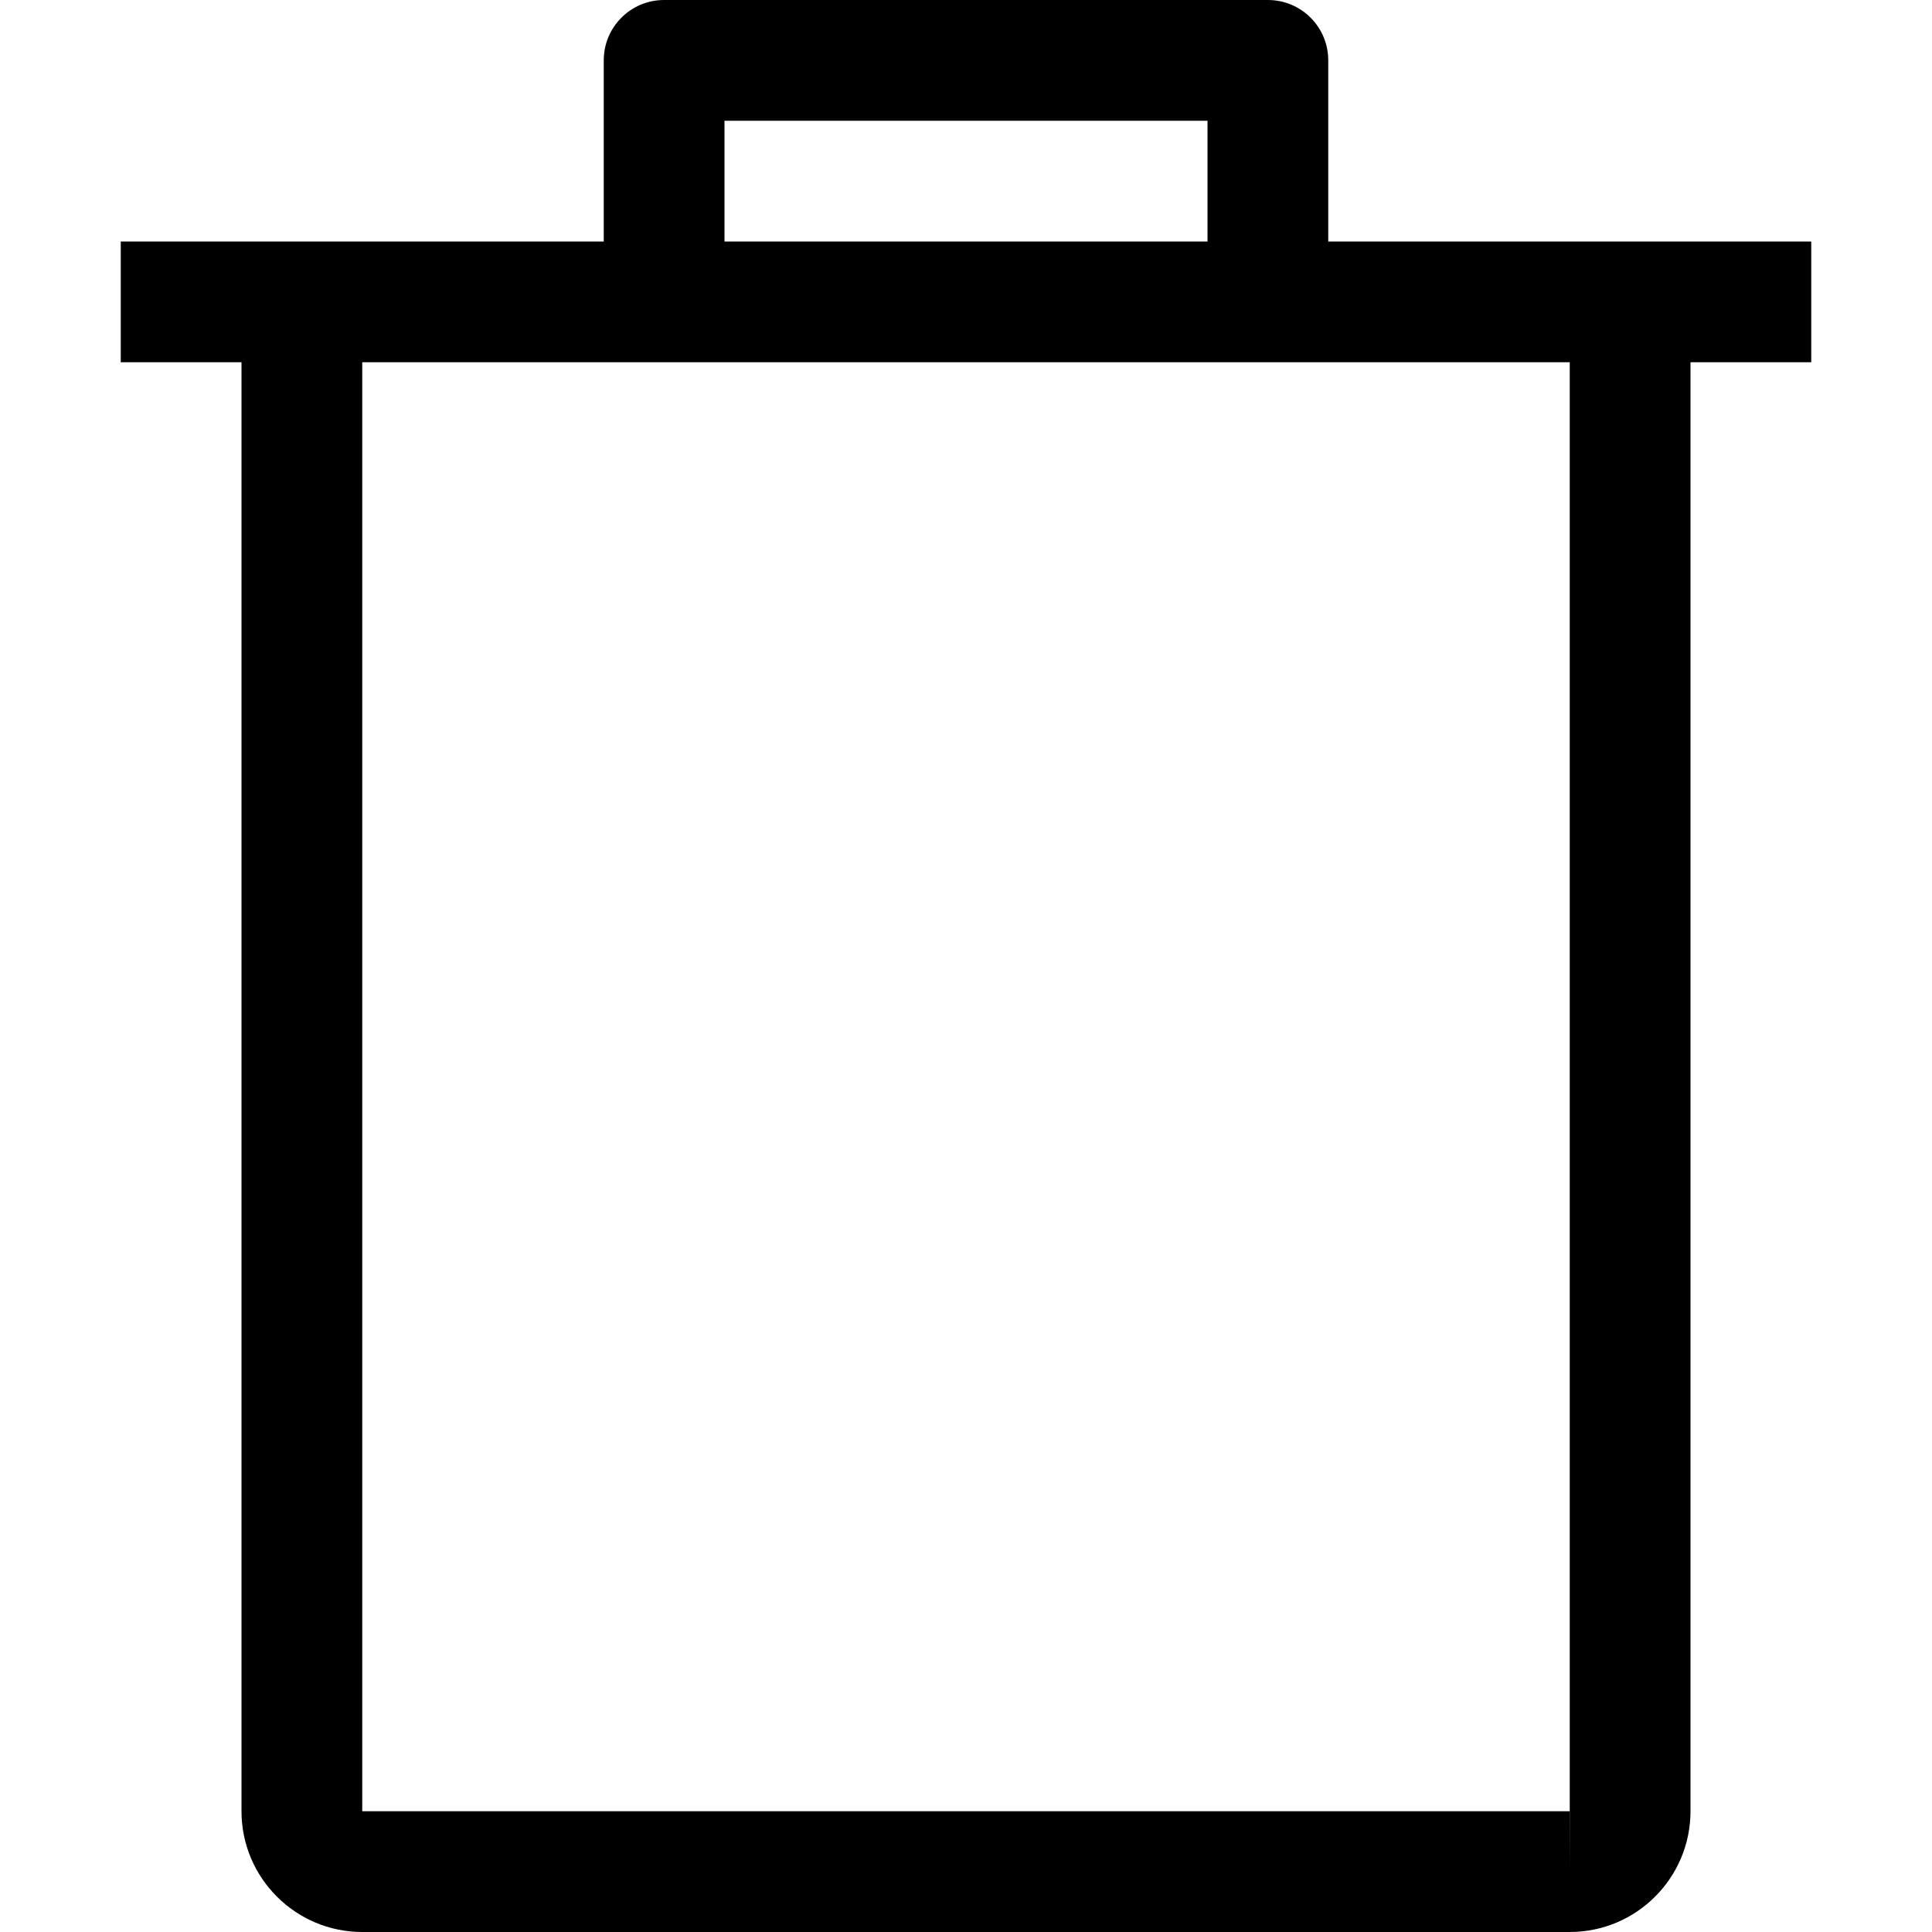
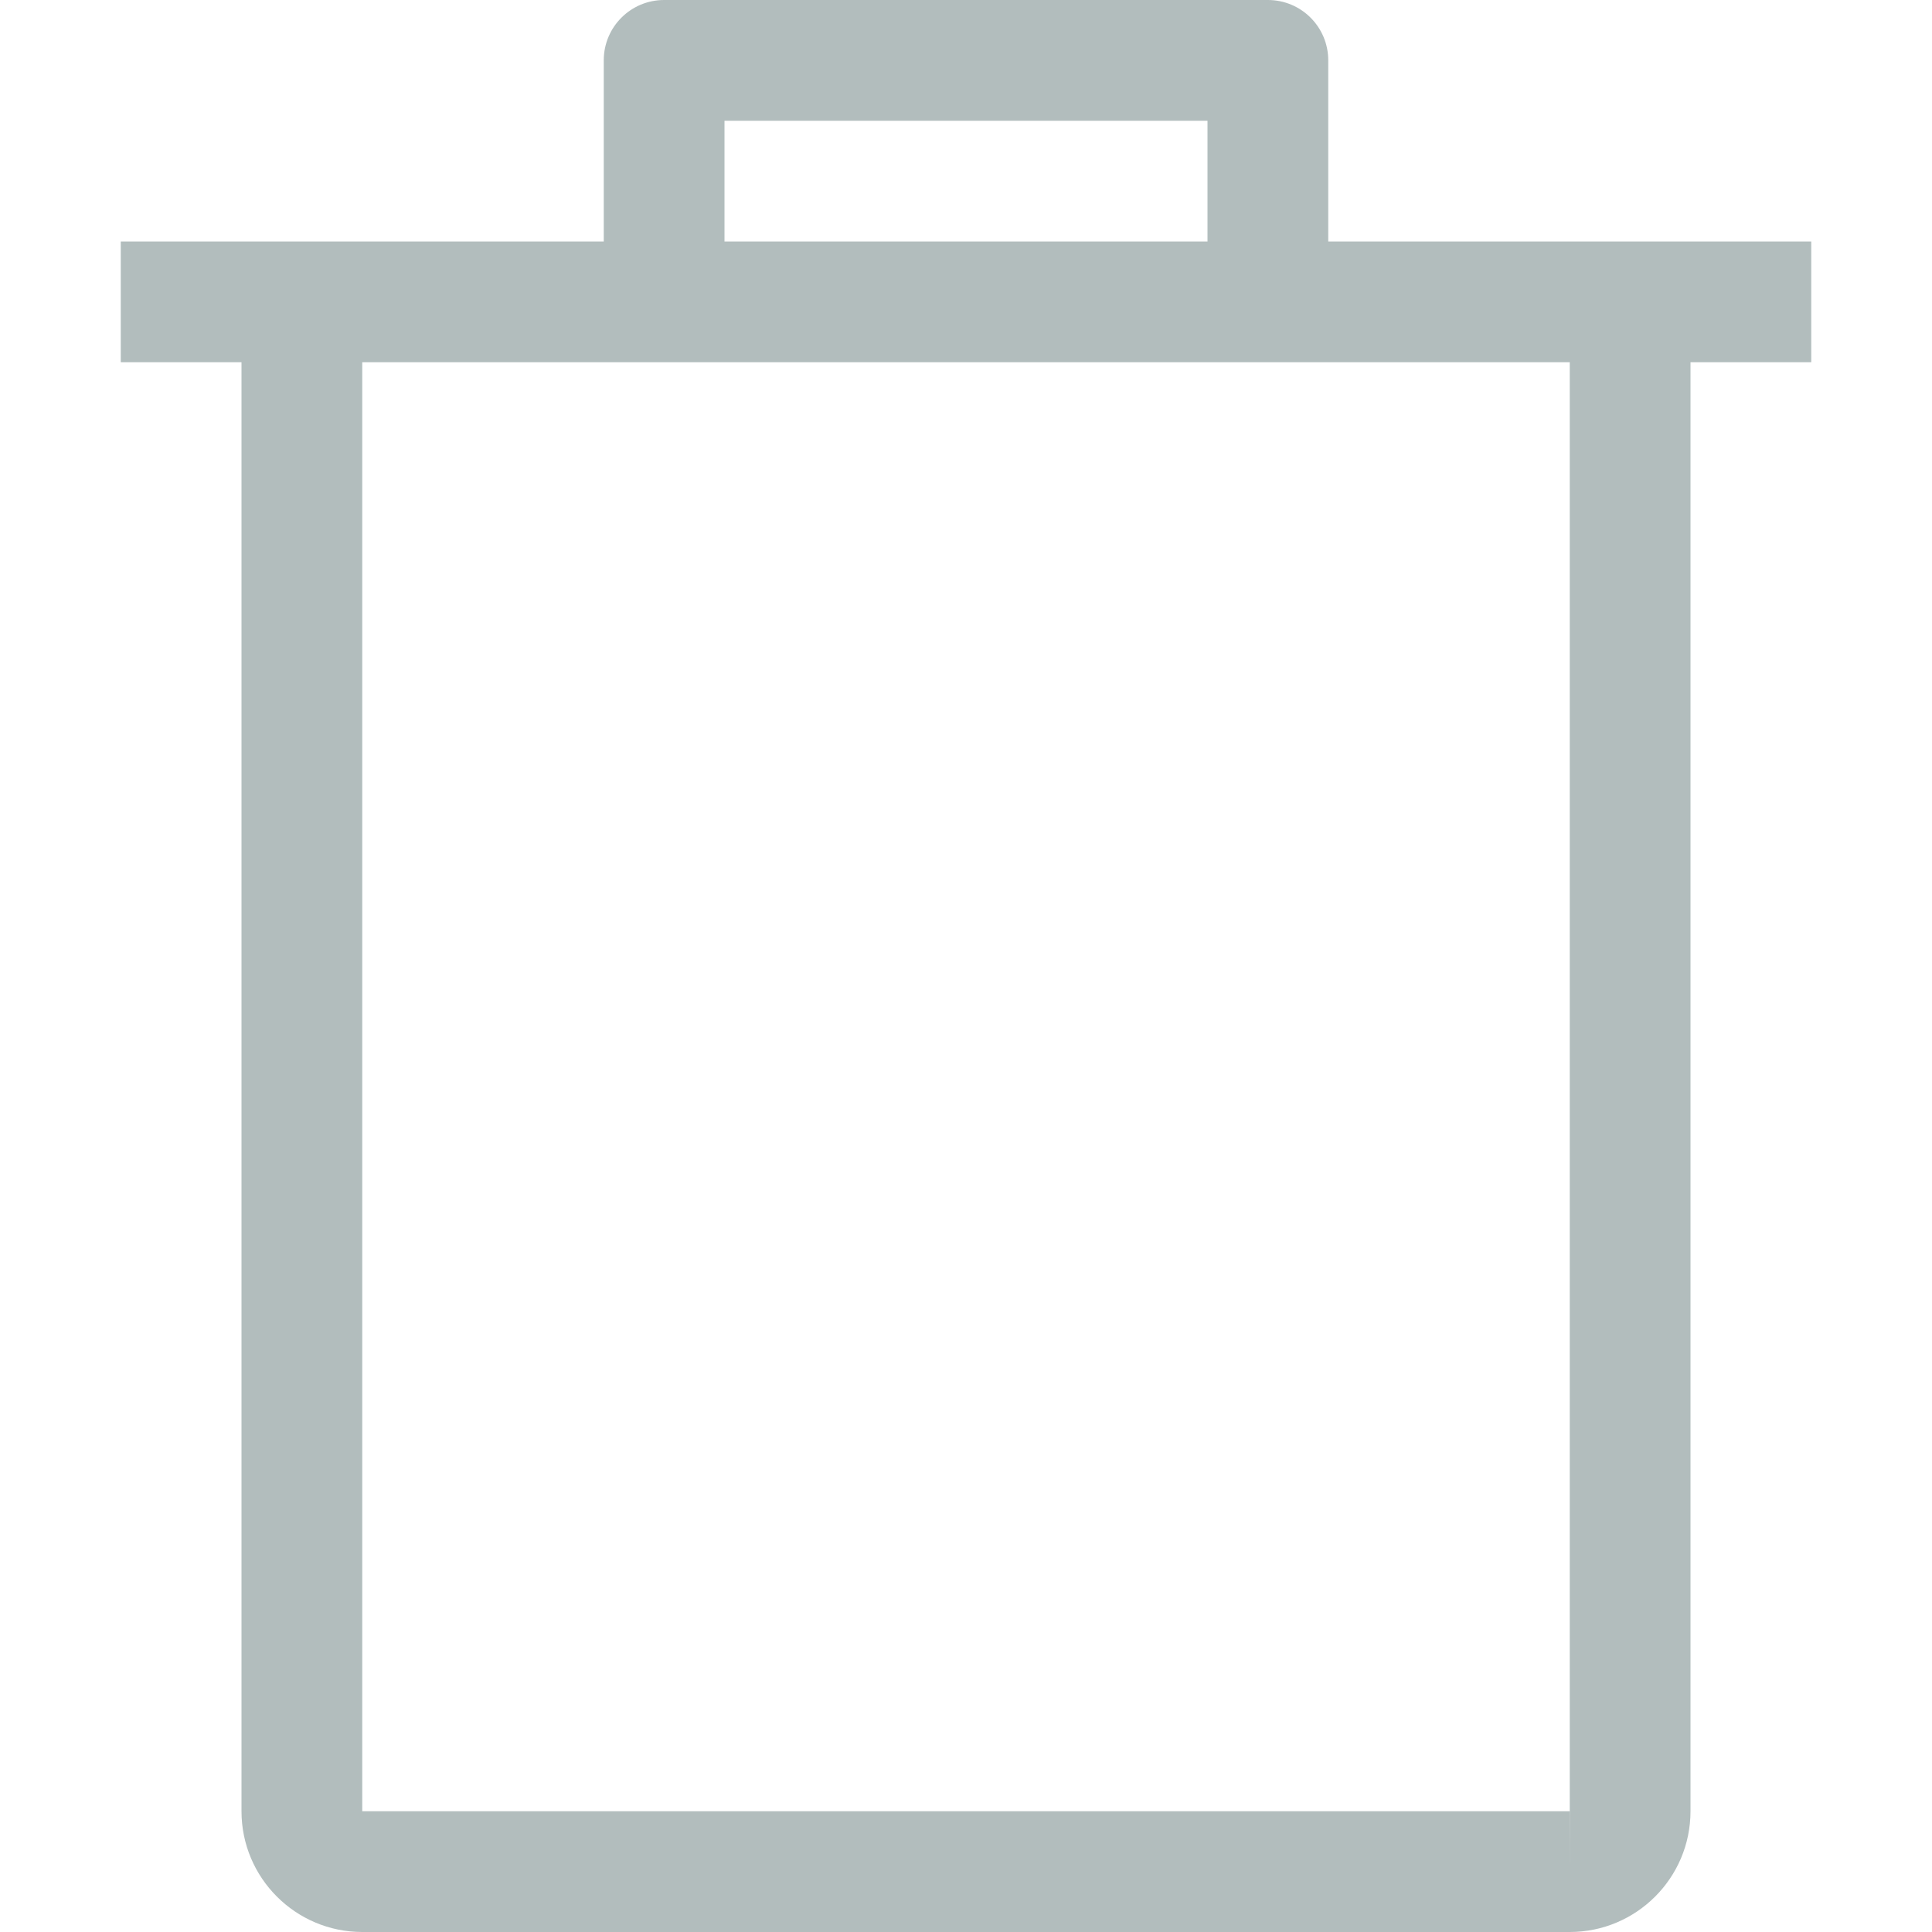
- <svg xmlns="http://www.w3.org/2000/svg" version="1.1" width="32" height="32" viewBox="0 0 32 32">
+ <svg xmlns="http://www.w3.org/2000/svg" version="1.1" width="32" height="32" viewBox="0 0 32 32" fill="#b2bdbd">
  <path d="M30 4h-8v-3c0-0.553-0.447-1-1-1h-10c-0.553 0-1 0.447-1 1v3h-8v2h2v24c0 1.104 0.897 2 2 2h20c1.103 0 2-0.896 2-2v-24h2v-2h-0zM12 2h8v2h-8v-2zM26.002 30l-0.002 1v-1h-20v-24h20v24h0.002z" />
</svg>
